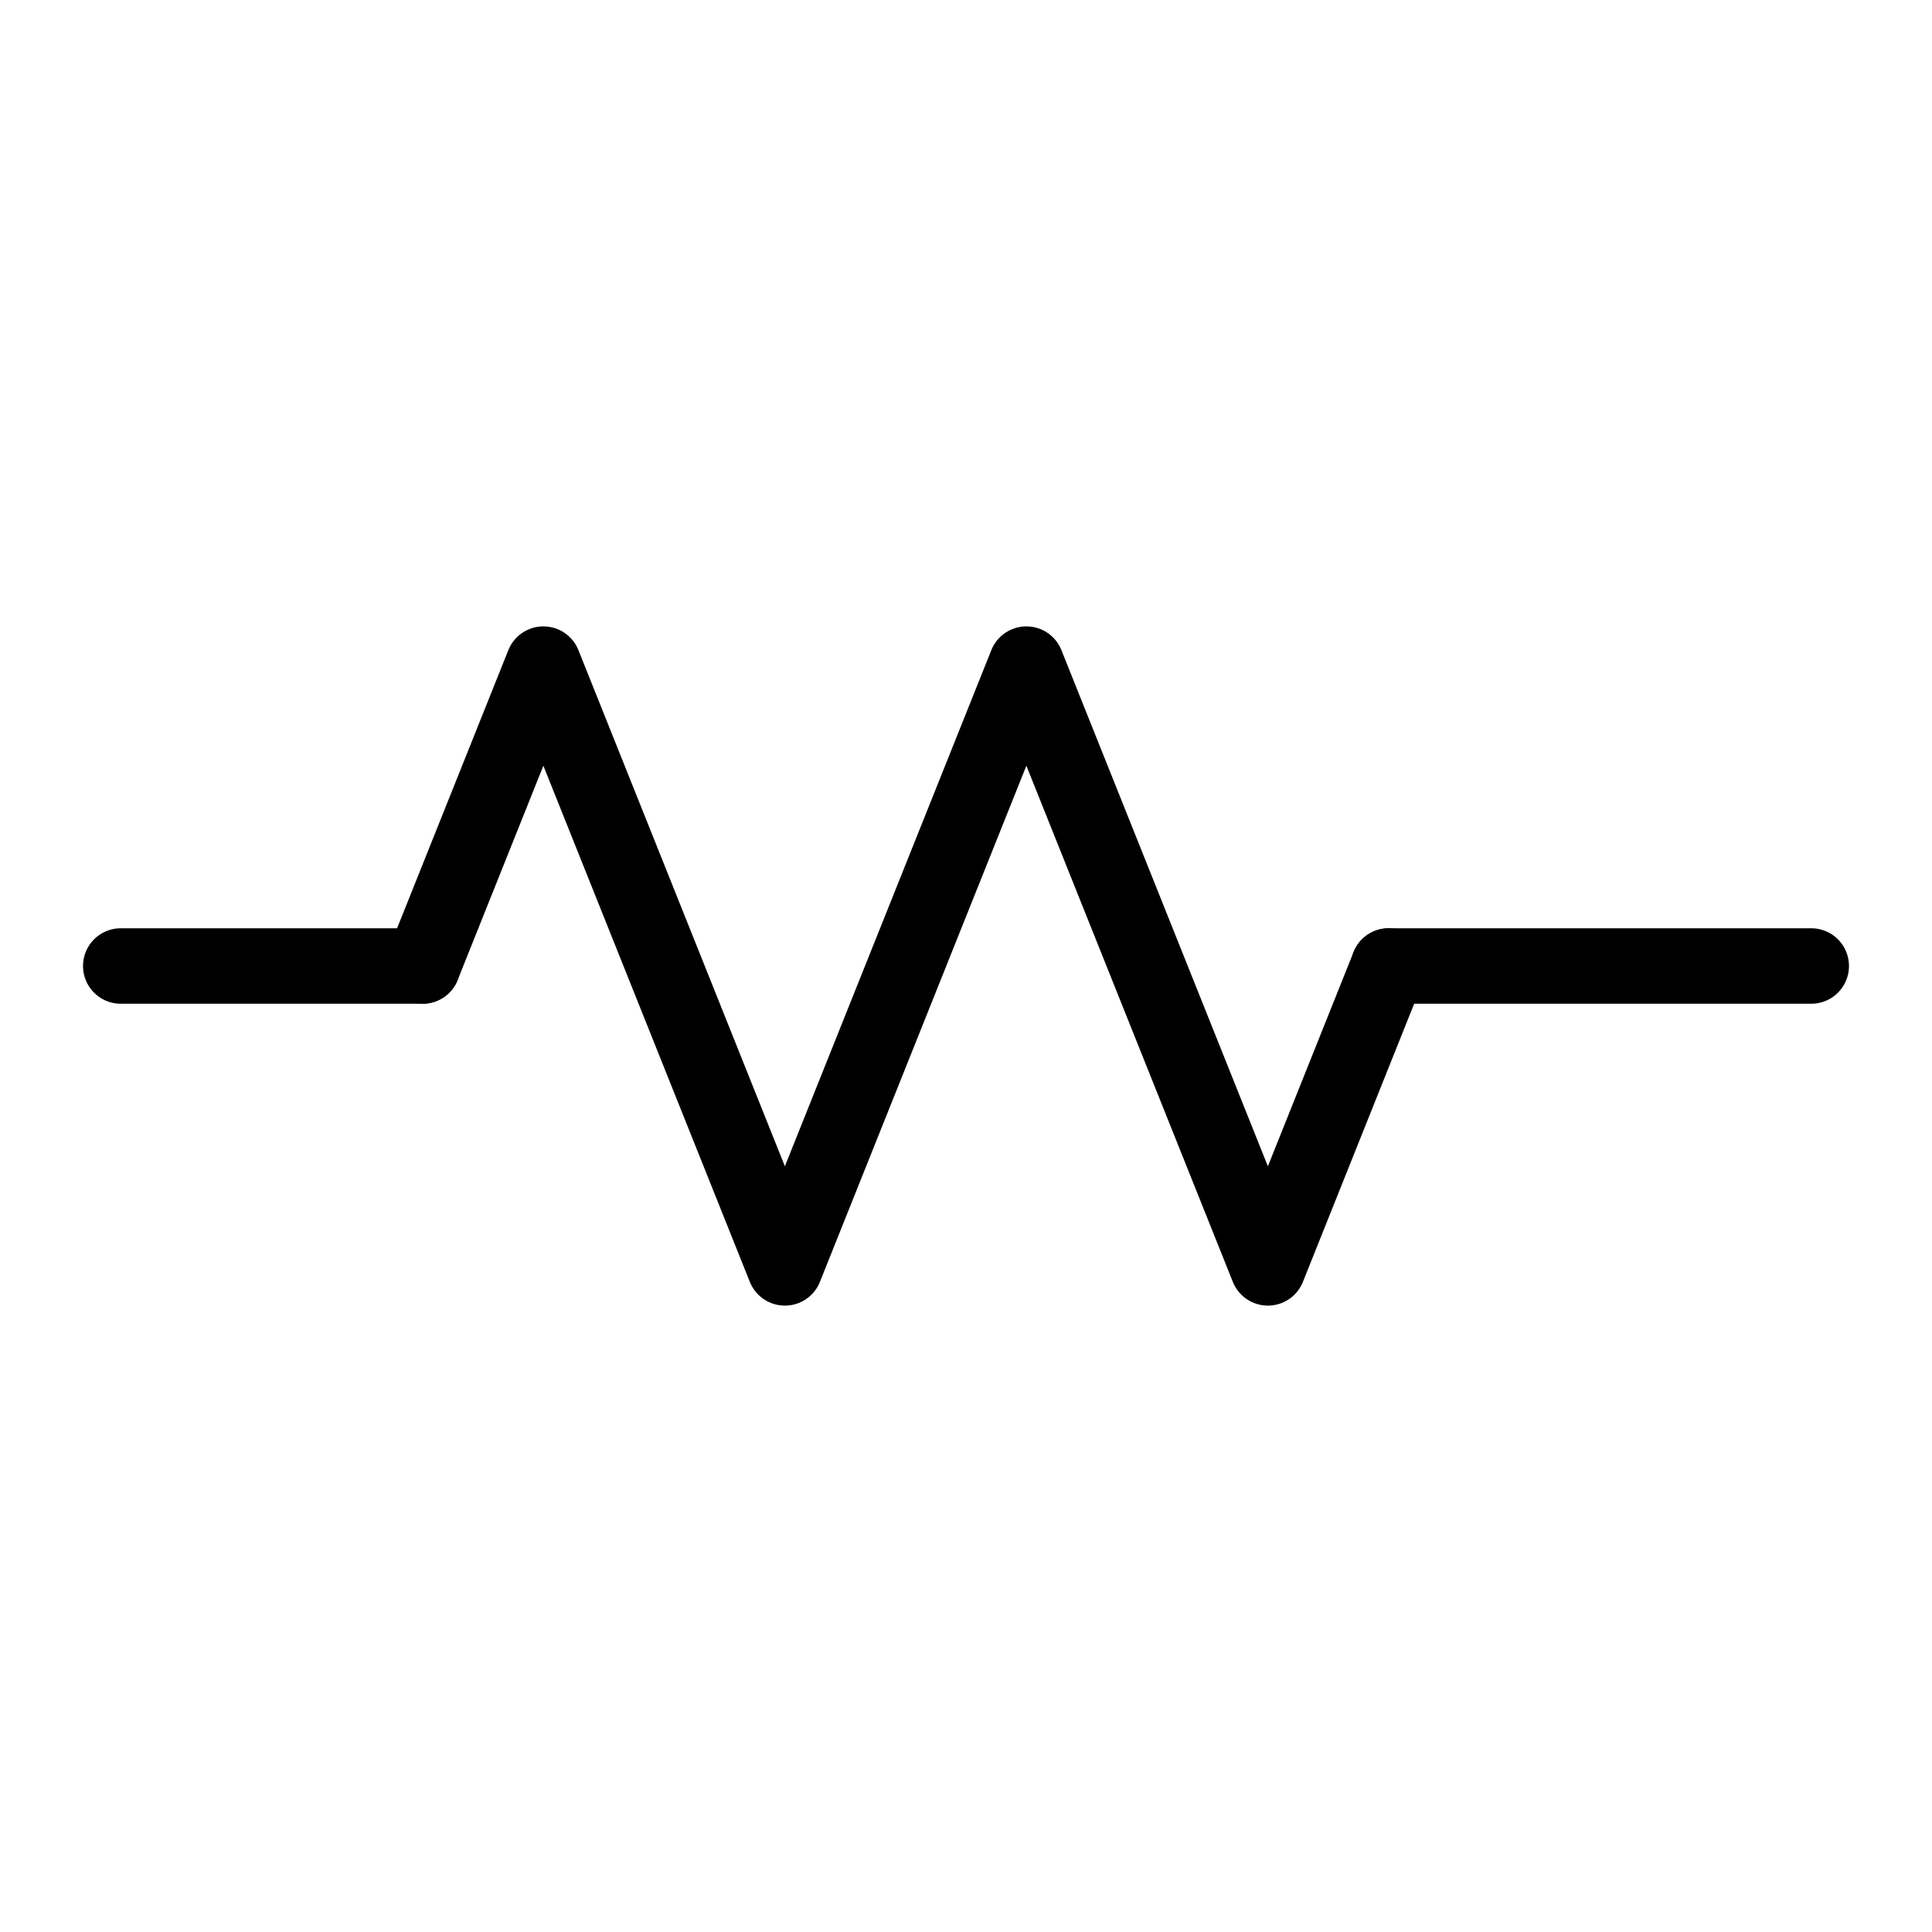
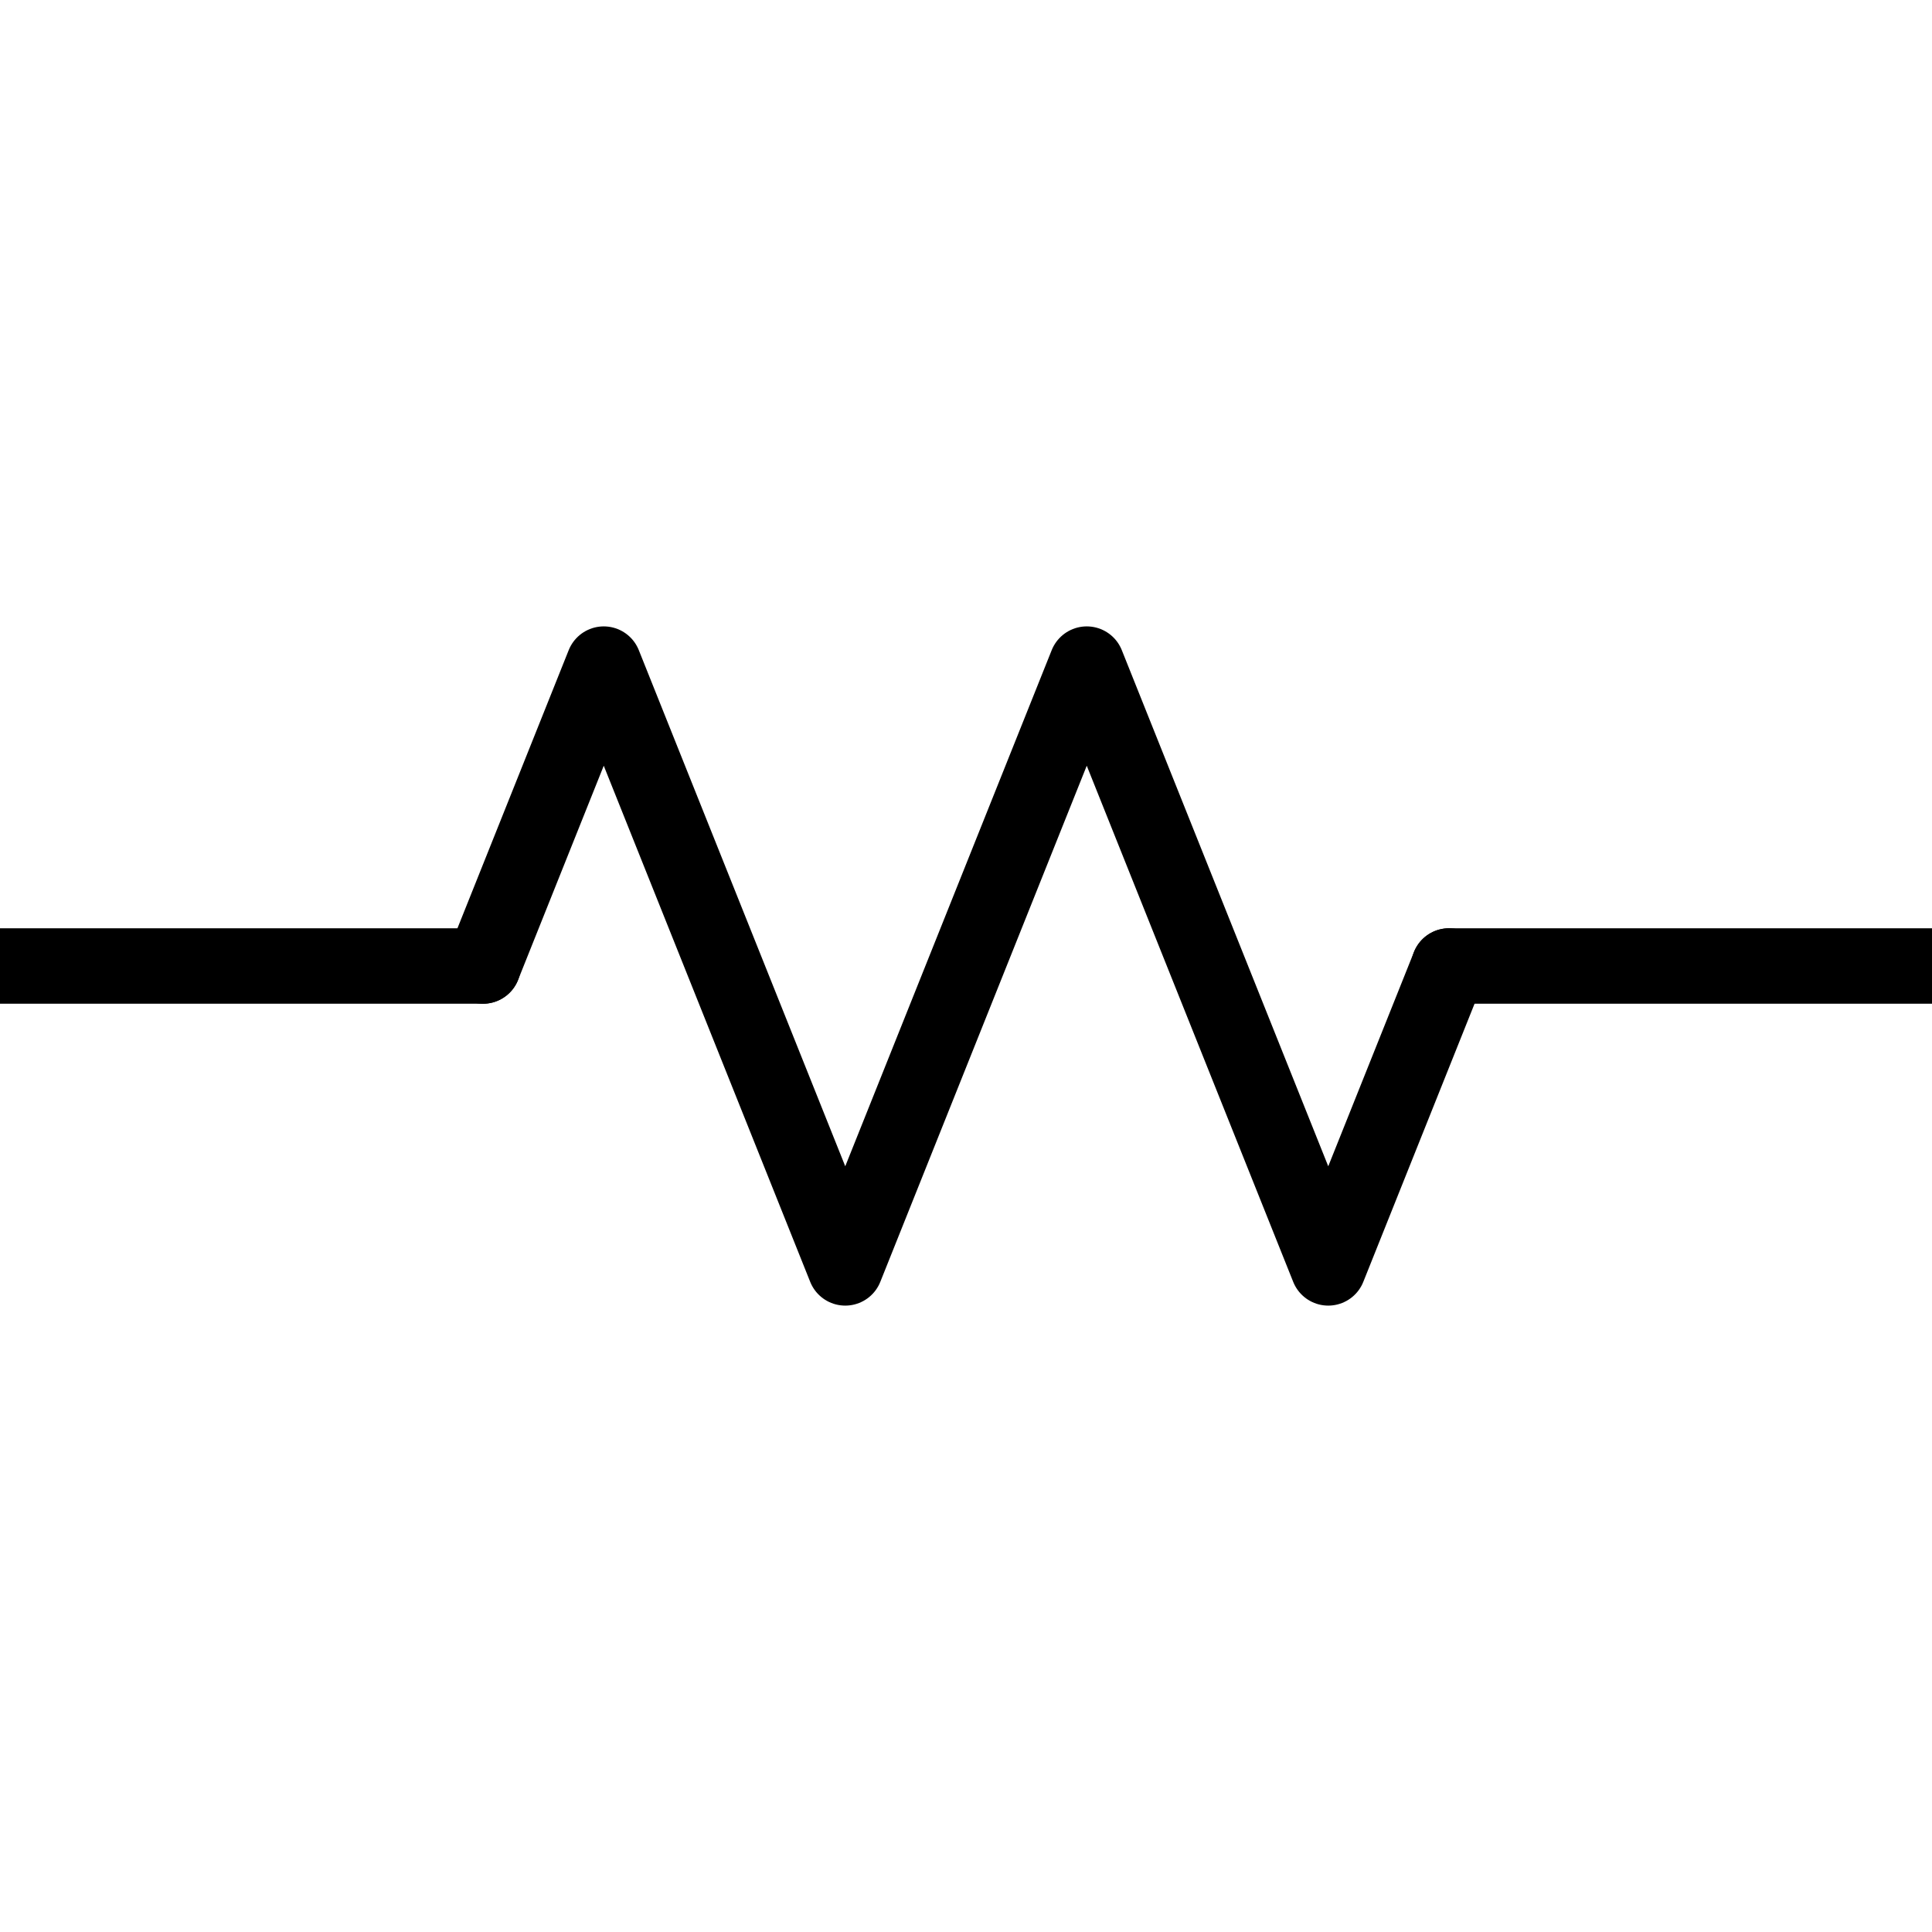
<svg xmlns="http://www.w3.org/2000/svg" width="64" height="64" viewBox="0 0 64 64" fill="none" stroke="black" stroke-width="2.5" stroke-linecap="round" stroke-linejoin="round">
-   <line x1="4" y1="32" x2="14" y2="32" />
-   <polyline points="14,32 18,22 26,42 34,22 42,42 46,32" />
-   <line x1="46" y1="32" x2="60" y2="32" />
+   <line x1="0" y1="32" x2="16" y2="32" />
+   <polyline points="16,32 20,22 28,42 36,22 44,42 48,32" />
+   <line x1="48" y1="32" x2="64" y2="32" />
</svg>
